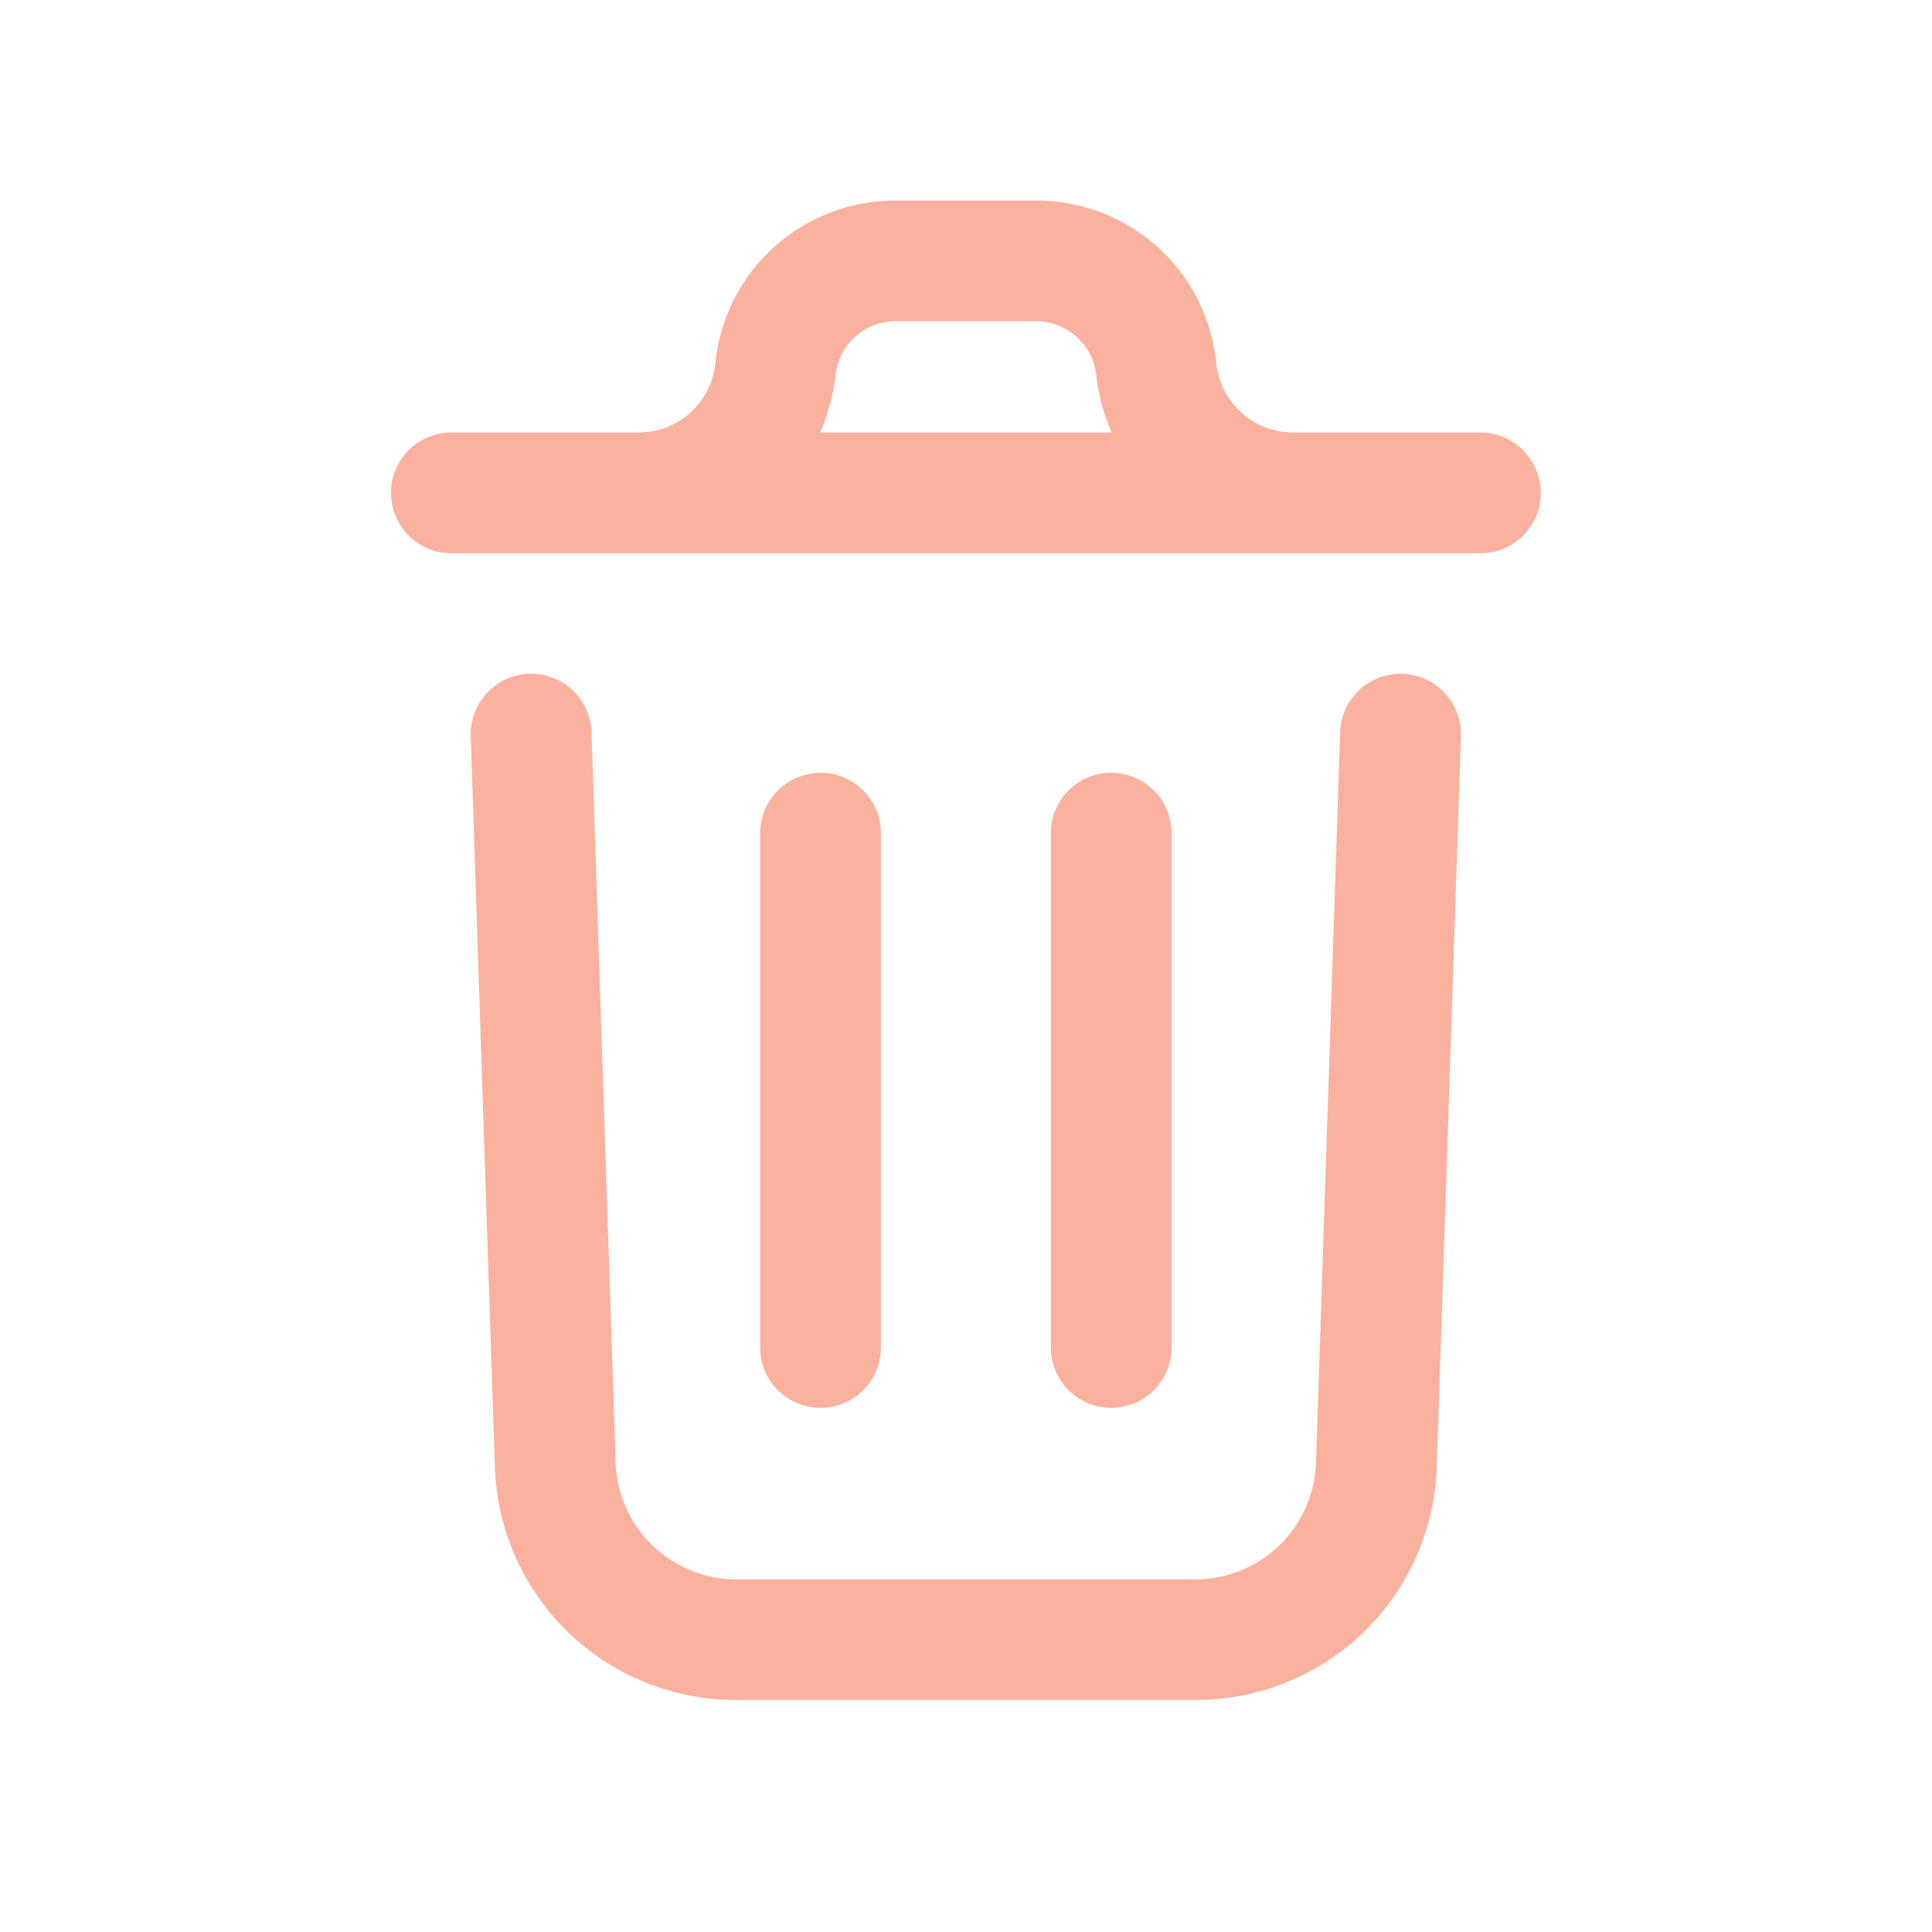
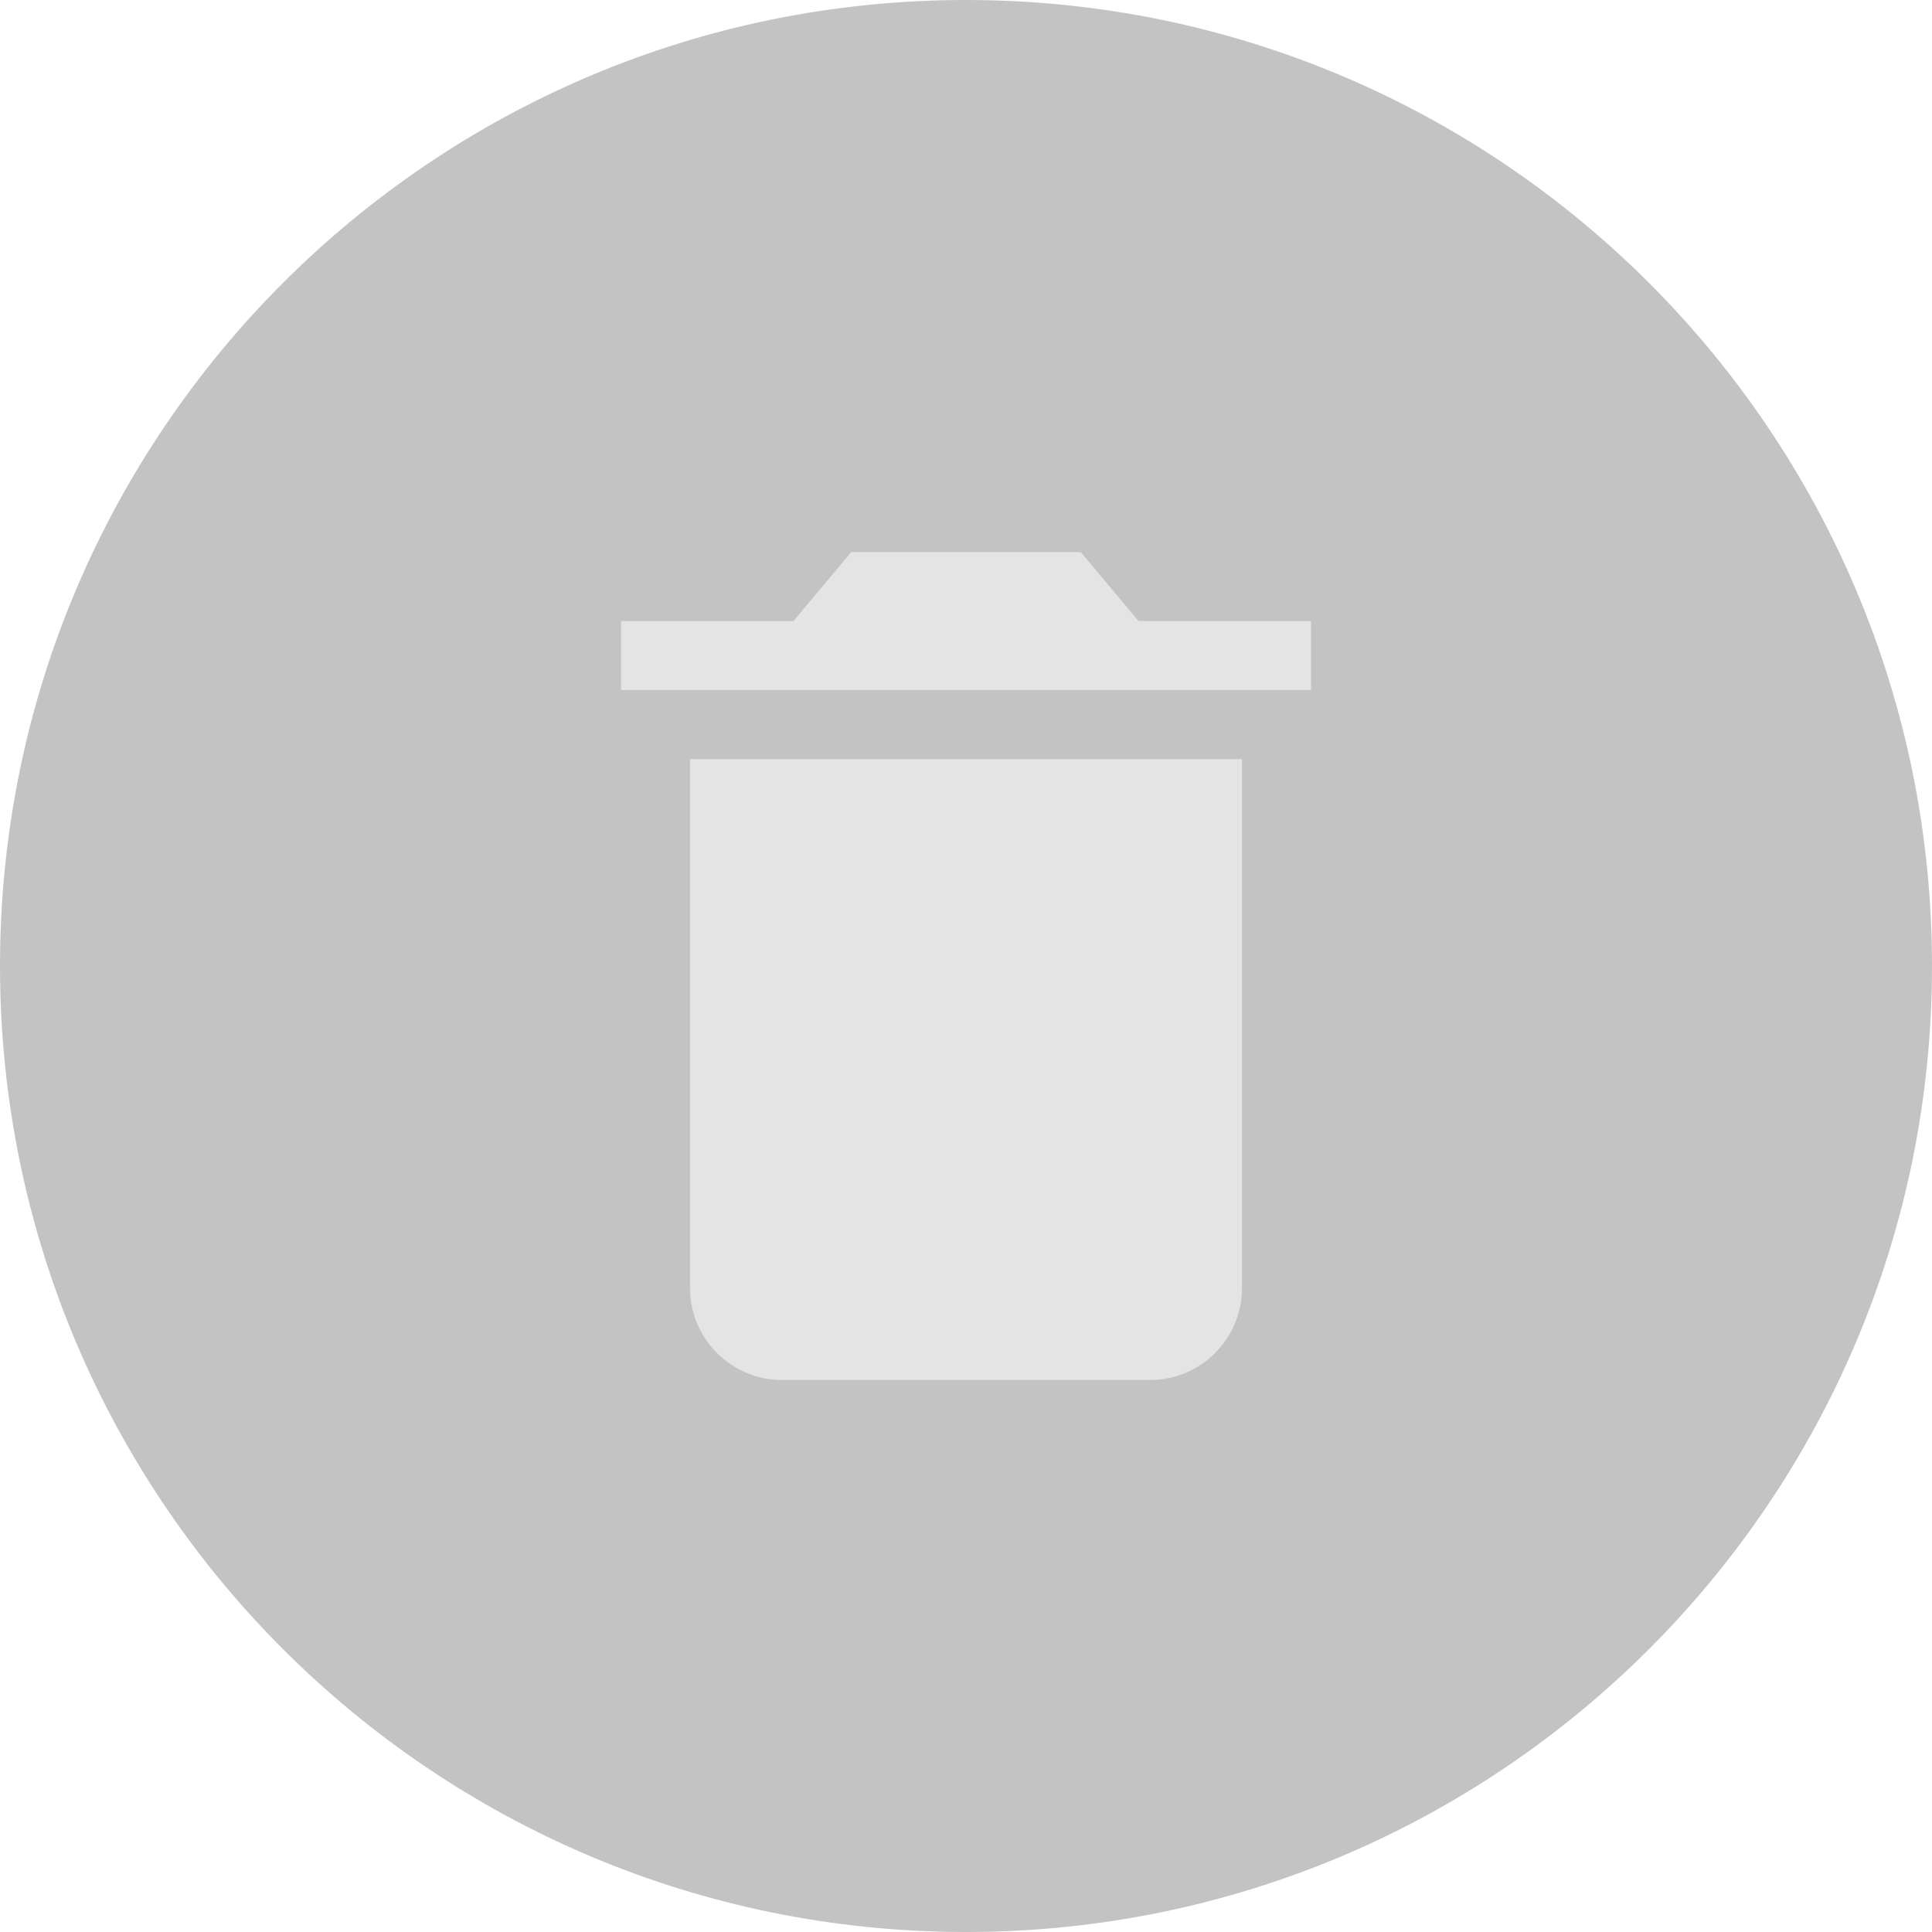
<svg xmlns="http://www.w3.org/2000/svg" width="20" height="20" viewBox="0 0 20 20" fill="none">
-   <g id="Delete">
-     <path id="Vector" d="M15.123 7.621L14.873 15.187C14.852 15.835 14.579 16.45 14.112 16.9C13.645 17.35 13.021 17.6 12.373 17.598H7.623C6.975 17.6 6.352 17.35 5.885 16.901C5.418 16.451 5.145 15.838 5.123 15.19L4.873 7.621C4.868 7.455 4.928 7.294 5.042 7.173C5.155 7.051 5.312 6.98 5.478 6.975C5.643 6.969 5.804 7.03 5.925 7.143C6.047 7.257 6.118 7.414 6.123 7.579L6.373 15.148C6.386 15.471 6.523 15.777 6.756 16.001C6.989 16.225 7.3 16.35 7.623 16.35H12.373C12.697 16.35 13.008 16.225 13.241 16C13.474 15.775 13.611 15.469 13.623 15.146L13.873 7.579C13.879 7.414 13.95 7.257 14.071 7.143C14.192 7.03 14.353 6.969 14.519 6.975C14.684 6.98 14.841 7.051 14.955 7.173C15.068 7.294 15.129 7.455 15.123 7.621ZM15.95 5.102C15.95 5.268 15.884 5.427 15.767 5.544C15.65 5.662 15.491 5.727 15.325 5.727H4.672C4.506 5.727 4.347 5.662 4.23 5.544C4.113 5.427 4.047 5.268 4.047 5.102C4.047 4.937 4.113 4.778 4.23 4.66C4.347 4.543 4.506 4.477 4.672 4.477H6.609C6.807 4.478 6.999 4.405 7.146 4.272C7.293 4.14 7.385 3.957 7.405 3.76C7.451 3.298 7.668 2.869 8.012 2.558C8.357 2.247 8.806 2.075 9.27 2.076H10.726C11.191 2.075 11.639 2.247 11.984 2.558C12.329 2.869 12.545 3.298 12.591 3.76C12.611 3.957 12.704 4.14 12.851 4.272C12.998 4.405 13.189 4.478 13.387 4.477H15.324C15.49 4.477 15.649 4.543 15.766 4.66C15.883 4.778 15.949 4.937 15.949 5.102H15.95ZM8.49 4.477H11.508C11.425 4.29 11.372 4.091 11.348 3.887C11.333 3.733 11.261 3.591 11.146 3.487C11.031 3.383 10.882 3.325 10.727 3.325H9.271C9.116 3.325 8.967 3.383 8.852 3.487C8.737 3.591 8.665 3.733 8.649 3.887C8.626 4.091 8.572 4.29 8.49 4.477ZM9.119 13.947V8.625C9.119 8.459 9.054 8.3 8.936 8.183C8.819 8.066 8.66 8 8.494 8C8.329 8 8.17 8.066 8.052 8.183C7.935 8.3 7.869 8.459 7.869 8.625V13.949C7.869 14.115 7.935 14.274 8.052 14.391C8.17 14.508 8.329 14.574 8.494 14.574C8.66 14.574 8.819 14.508 8.936 14.391C9.054 14.274 9.119 14.115 9.119 13.949V13.947ZM12.128 13.947V8.625C12.128 8.459 12.062 8.3 11.945 8.183C11.828 8.066 11.669 8 11.503 8C11.337 8 11.178 8.066 11.061 8.183C10.944 8.3 10.878 8.459 10.878 8.625V13.949C10.878 14.115 10.944 14.274 11.061 14.391C11.178 14.508 11.337 14.574 11.503 14.574C11.669 14.574 11.828 14.508 11.945 14.391C12.062 14.274 12.128 14.115 12.128 13.949V13.947Z" fill="#FAB19E" />
-   </g>
+   <rect width="20" height="20" rx="10" fill="#898989" fill-opacity="0.5" />
+   <path d="M7.143 13.336C7.143 13.859 7.572 14.286 8.095 14.286H11.905C12.429 14.286 12.857 13.859 12.857 13.336V7.858H7.143V13.336ZM13.572 6.429H11.786L11.188 5.715H8.812L8.214 6.429H6.429V7.143H13.572V6.429Z" fill="#E4E4E4" />
</svg>
